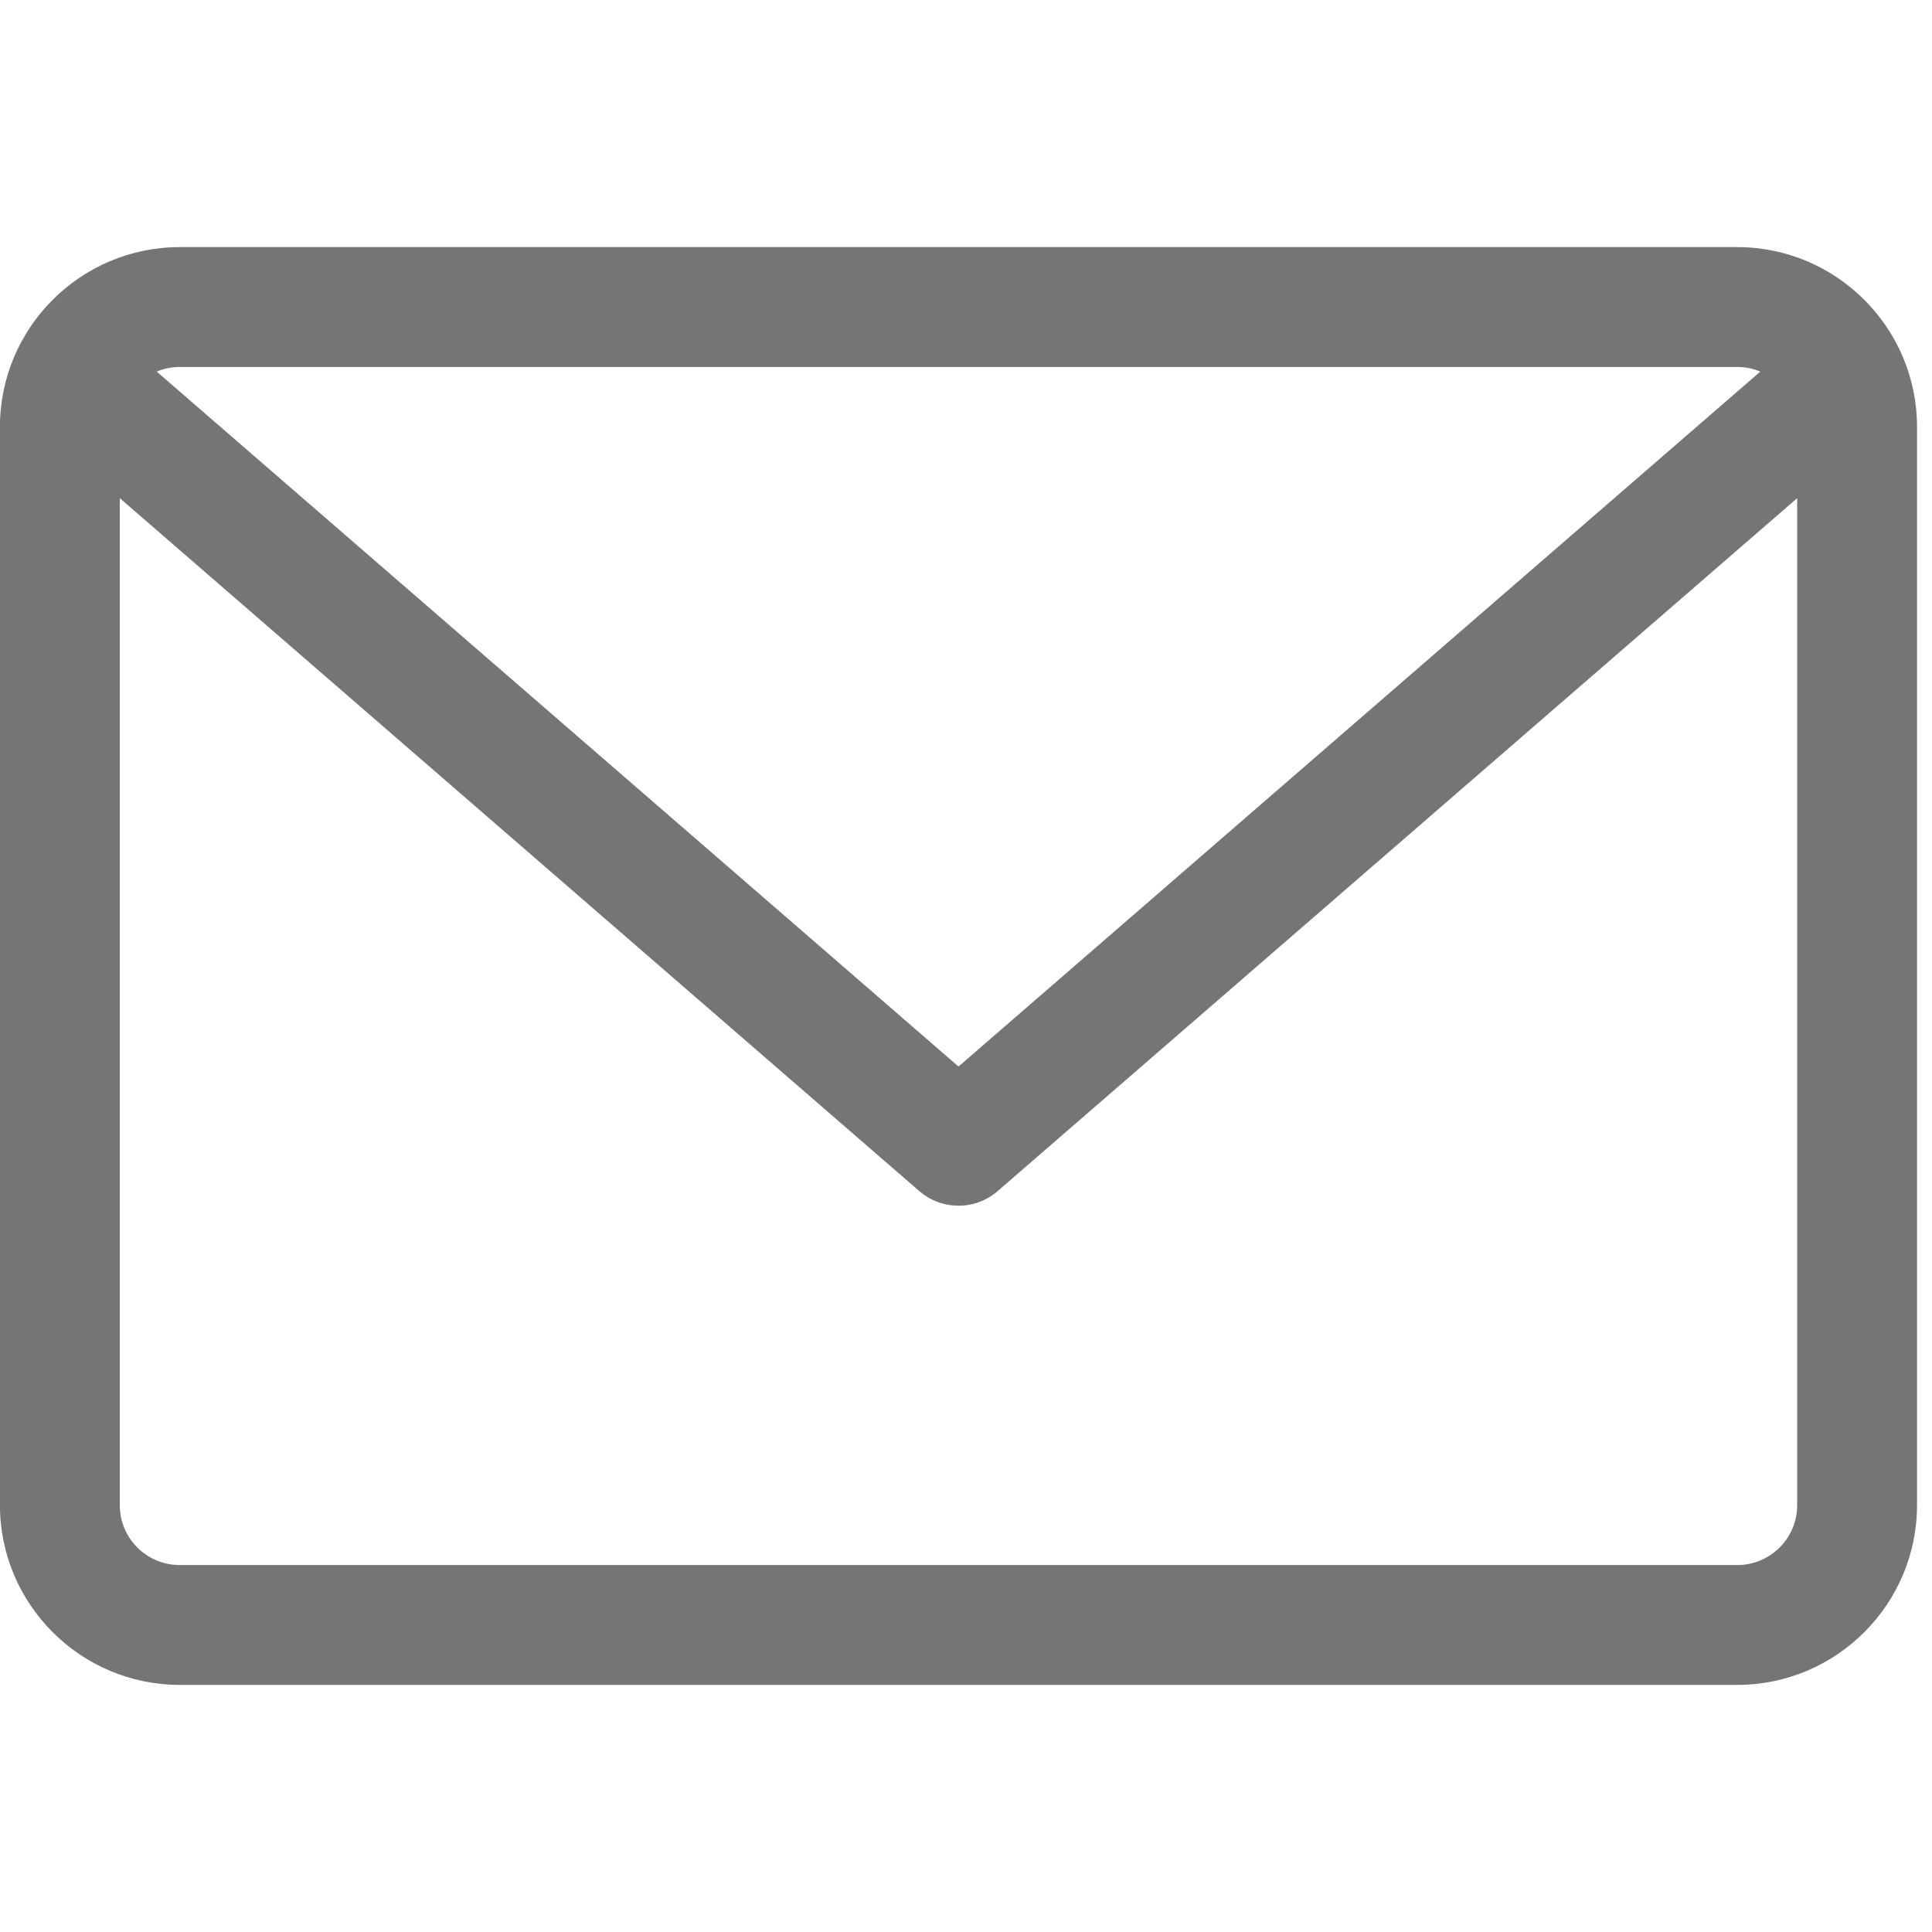
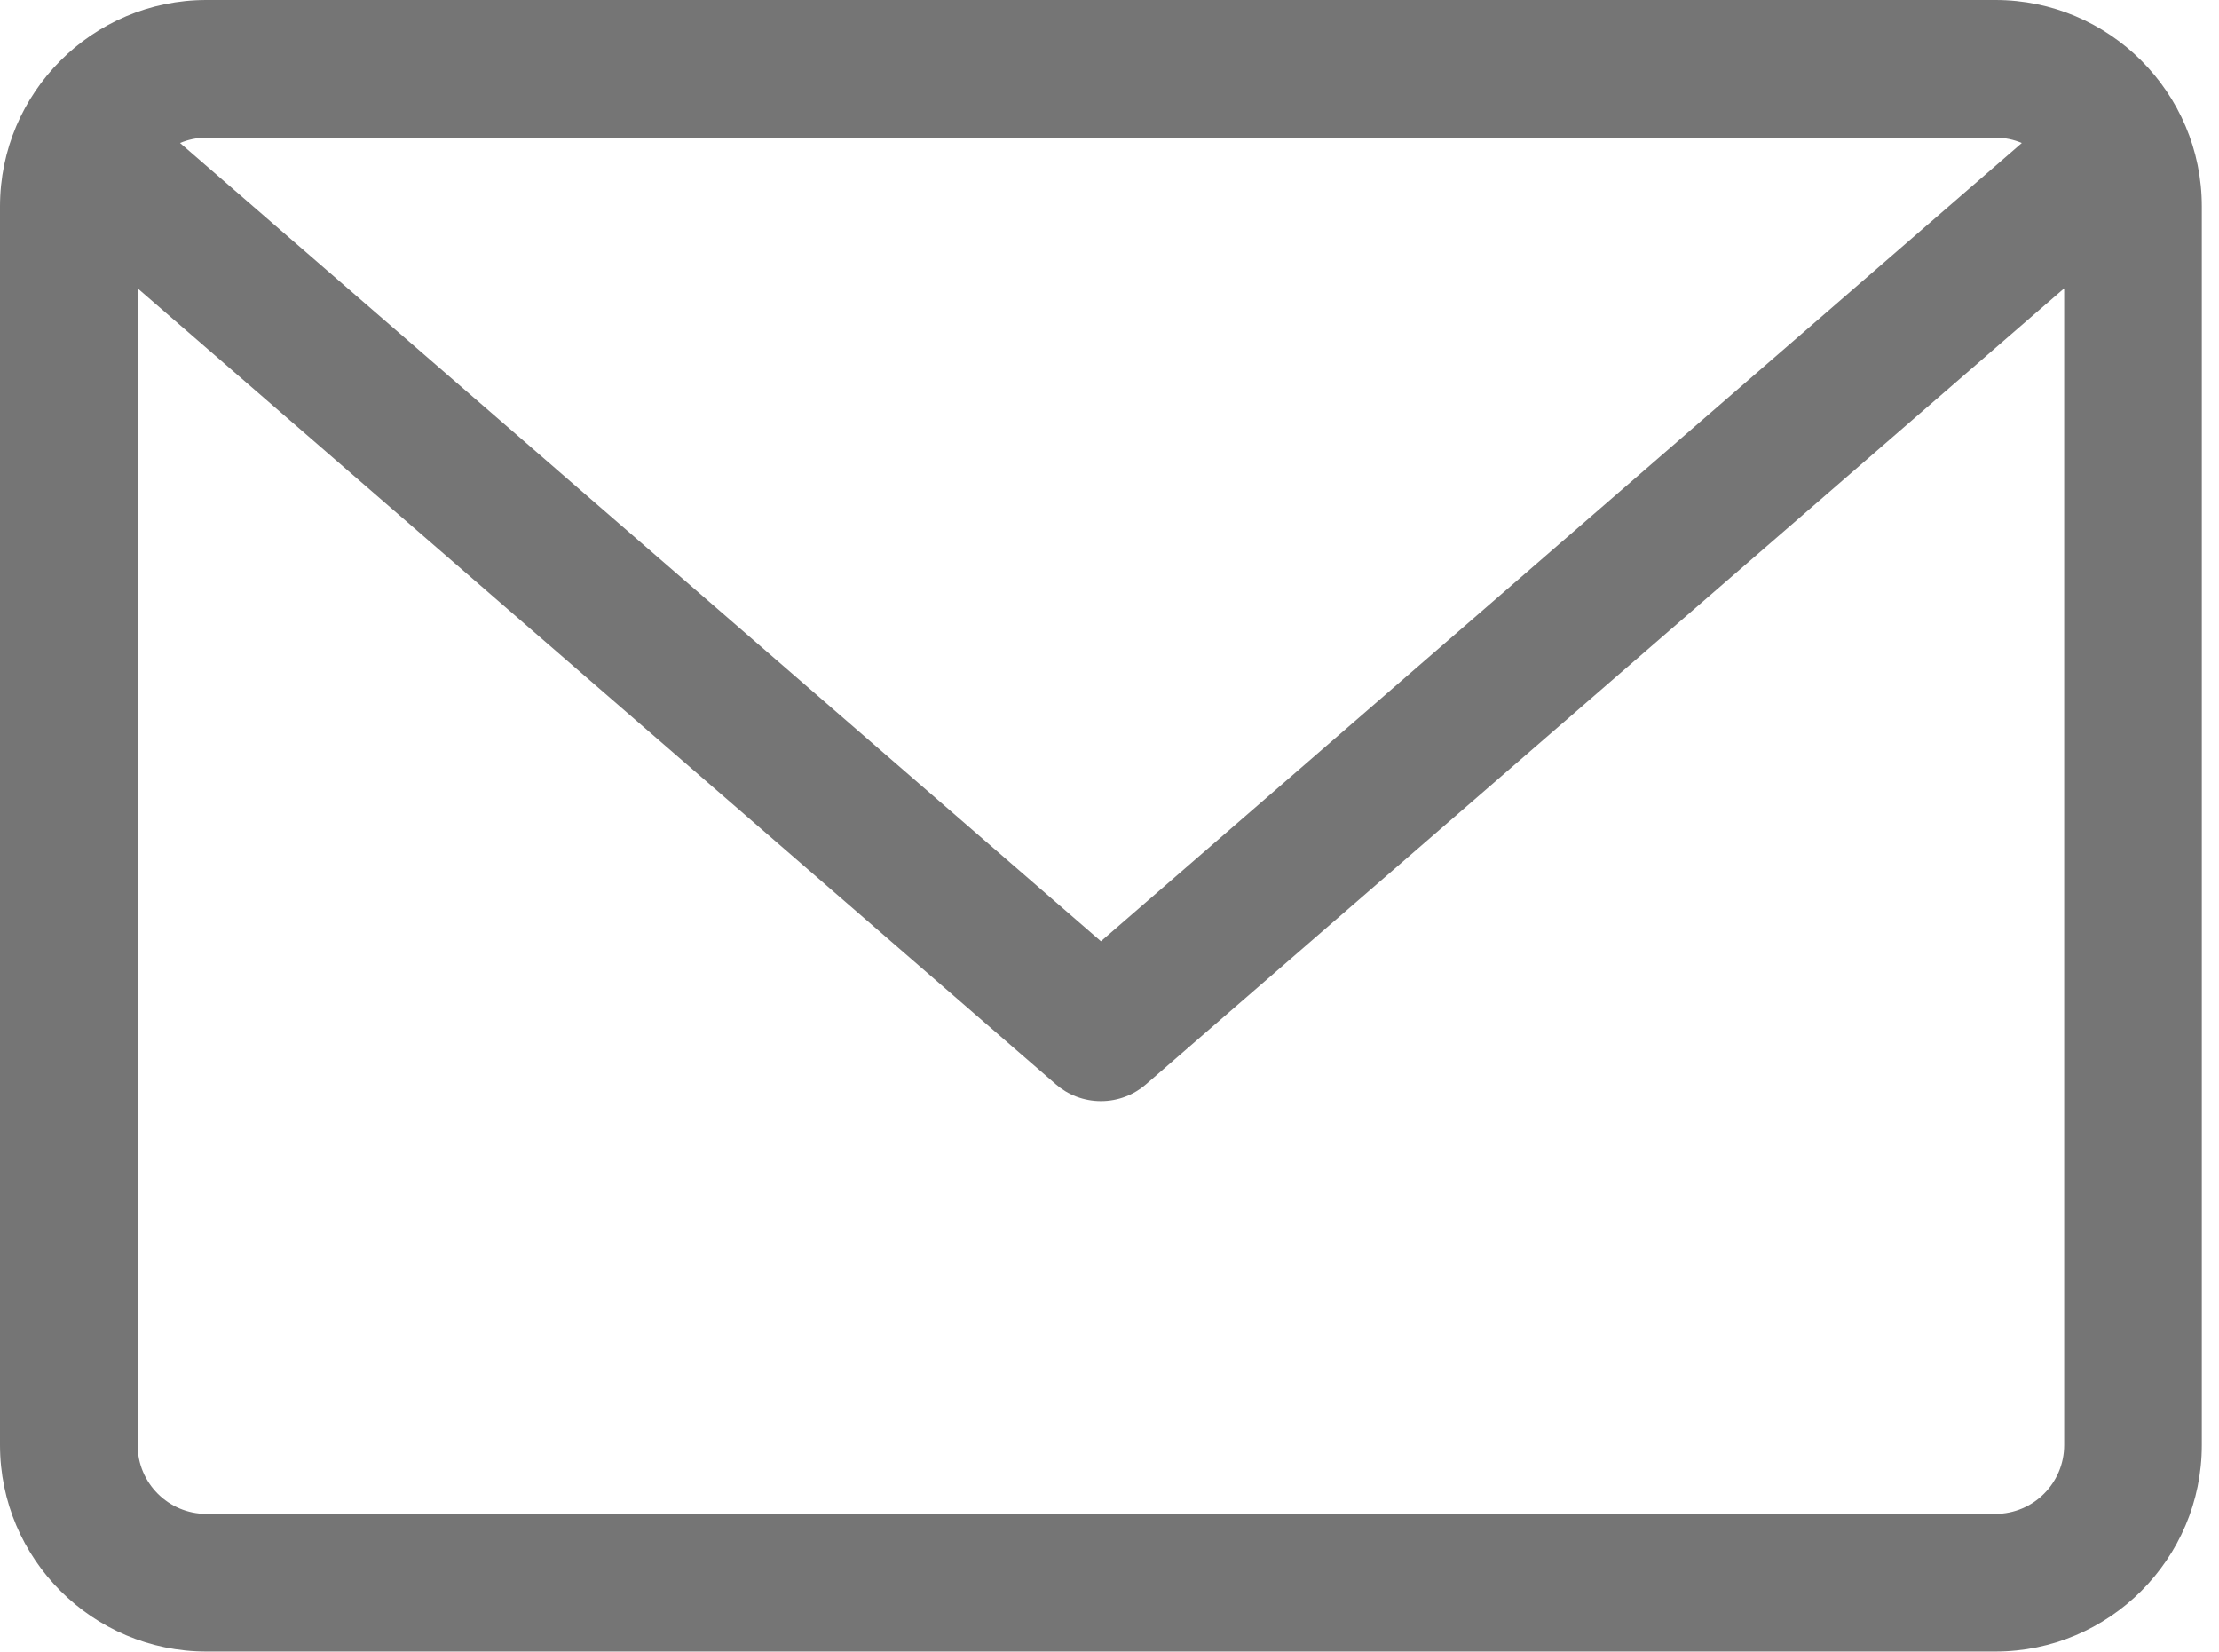
- <svg xmlns="http://www.w3.org/2000/svg" version="1.1" width="32" height="32" viewBox="0 0 32 32">
-   <path fill="#757575" d="M28.775 4.093h-25.799c-1.641 0-2.977 1.336-2.977 2.977v17.86c0 1.641 1.336 2.977 2.977 2.977h25.799c1.641 0 2.977-1.336 2.977-2.977v-17.86c0-1.641-1.336-2.977-2.977-2.977zM28.775 6.078c0.135 0 0.264 0.028 0.381 0.077l-13.28 11.51-13.28-11.51c0.112-0.048 0.243-0.077 0.381-0.077h25.799zM28.775 25.922h-25.799c-0.548 0-0.992-0.444-0.992-0.992v0-16.679l13.241 11.476c0.173 0.151 0.401 0.243 0.651 0.243s0.478-0.092 0.652-0.244l-0.002 0.001 13.241-11.476v16.679c0 0.548-0.444 0.992-0.992 0.992v0z" />
+ <svg xmlns="http://www.w3.org/2000/svg" version="1.1" width="43" height="32" viewBox="0 0 43 32">
+   <path fill="#757575" d="M38.667 0h-34.667c-2.205 0-4 1.795-4 4v24c0 2.205 1.795 4 4 4h34.667c2.205 0 4-1.795 4-4v-24c0-2.205-1.795-4-4-4zM38.667 2.667c0.181 0 0.355 0.037 0.512 0.104l-17.845 15.467-17.845-15.467c0.151-0.065 0.327-0.104 0.512-0.104h34.667zM38.667 29.333h-34.667c-0.736 0-1.333-0.597-1.333-1.333v0-22.413l17.792 15.421c0.233 0.203 0.539 0.327 0.875 0.327s0.642-0.124 0.876-0.328l-0.002 0.001 17.792-15.421v22.413c0 0.736-0.597 1.333-1.333 1.333v0z" />
</svg>
